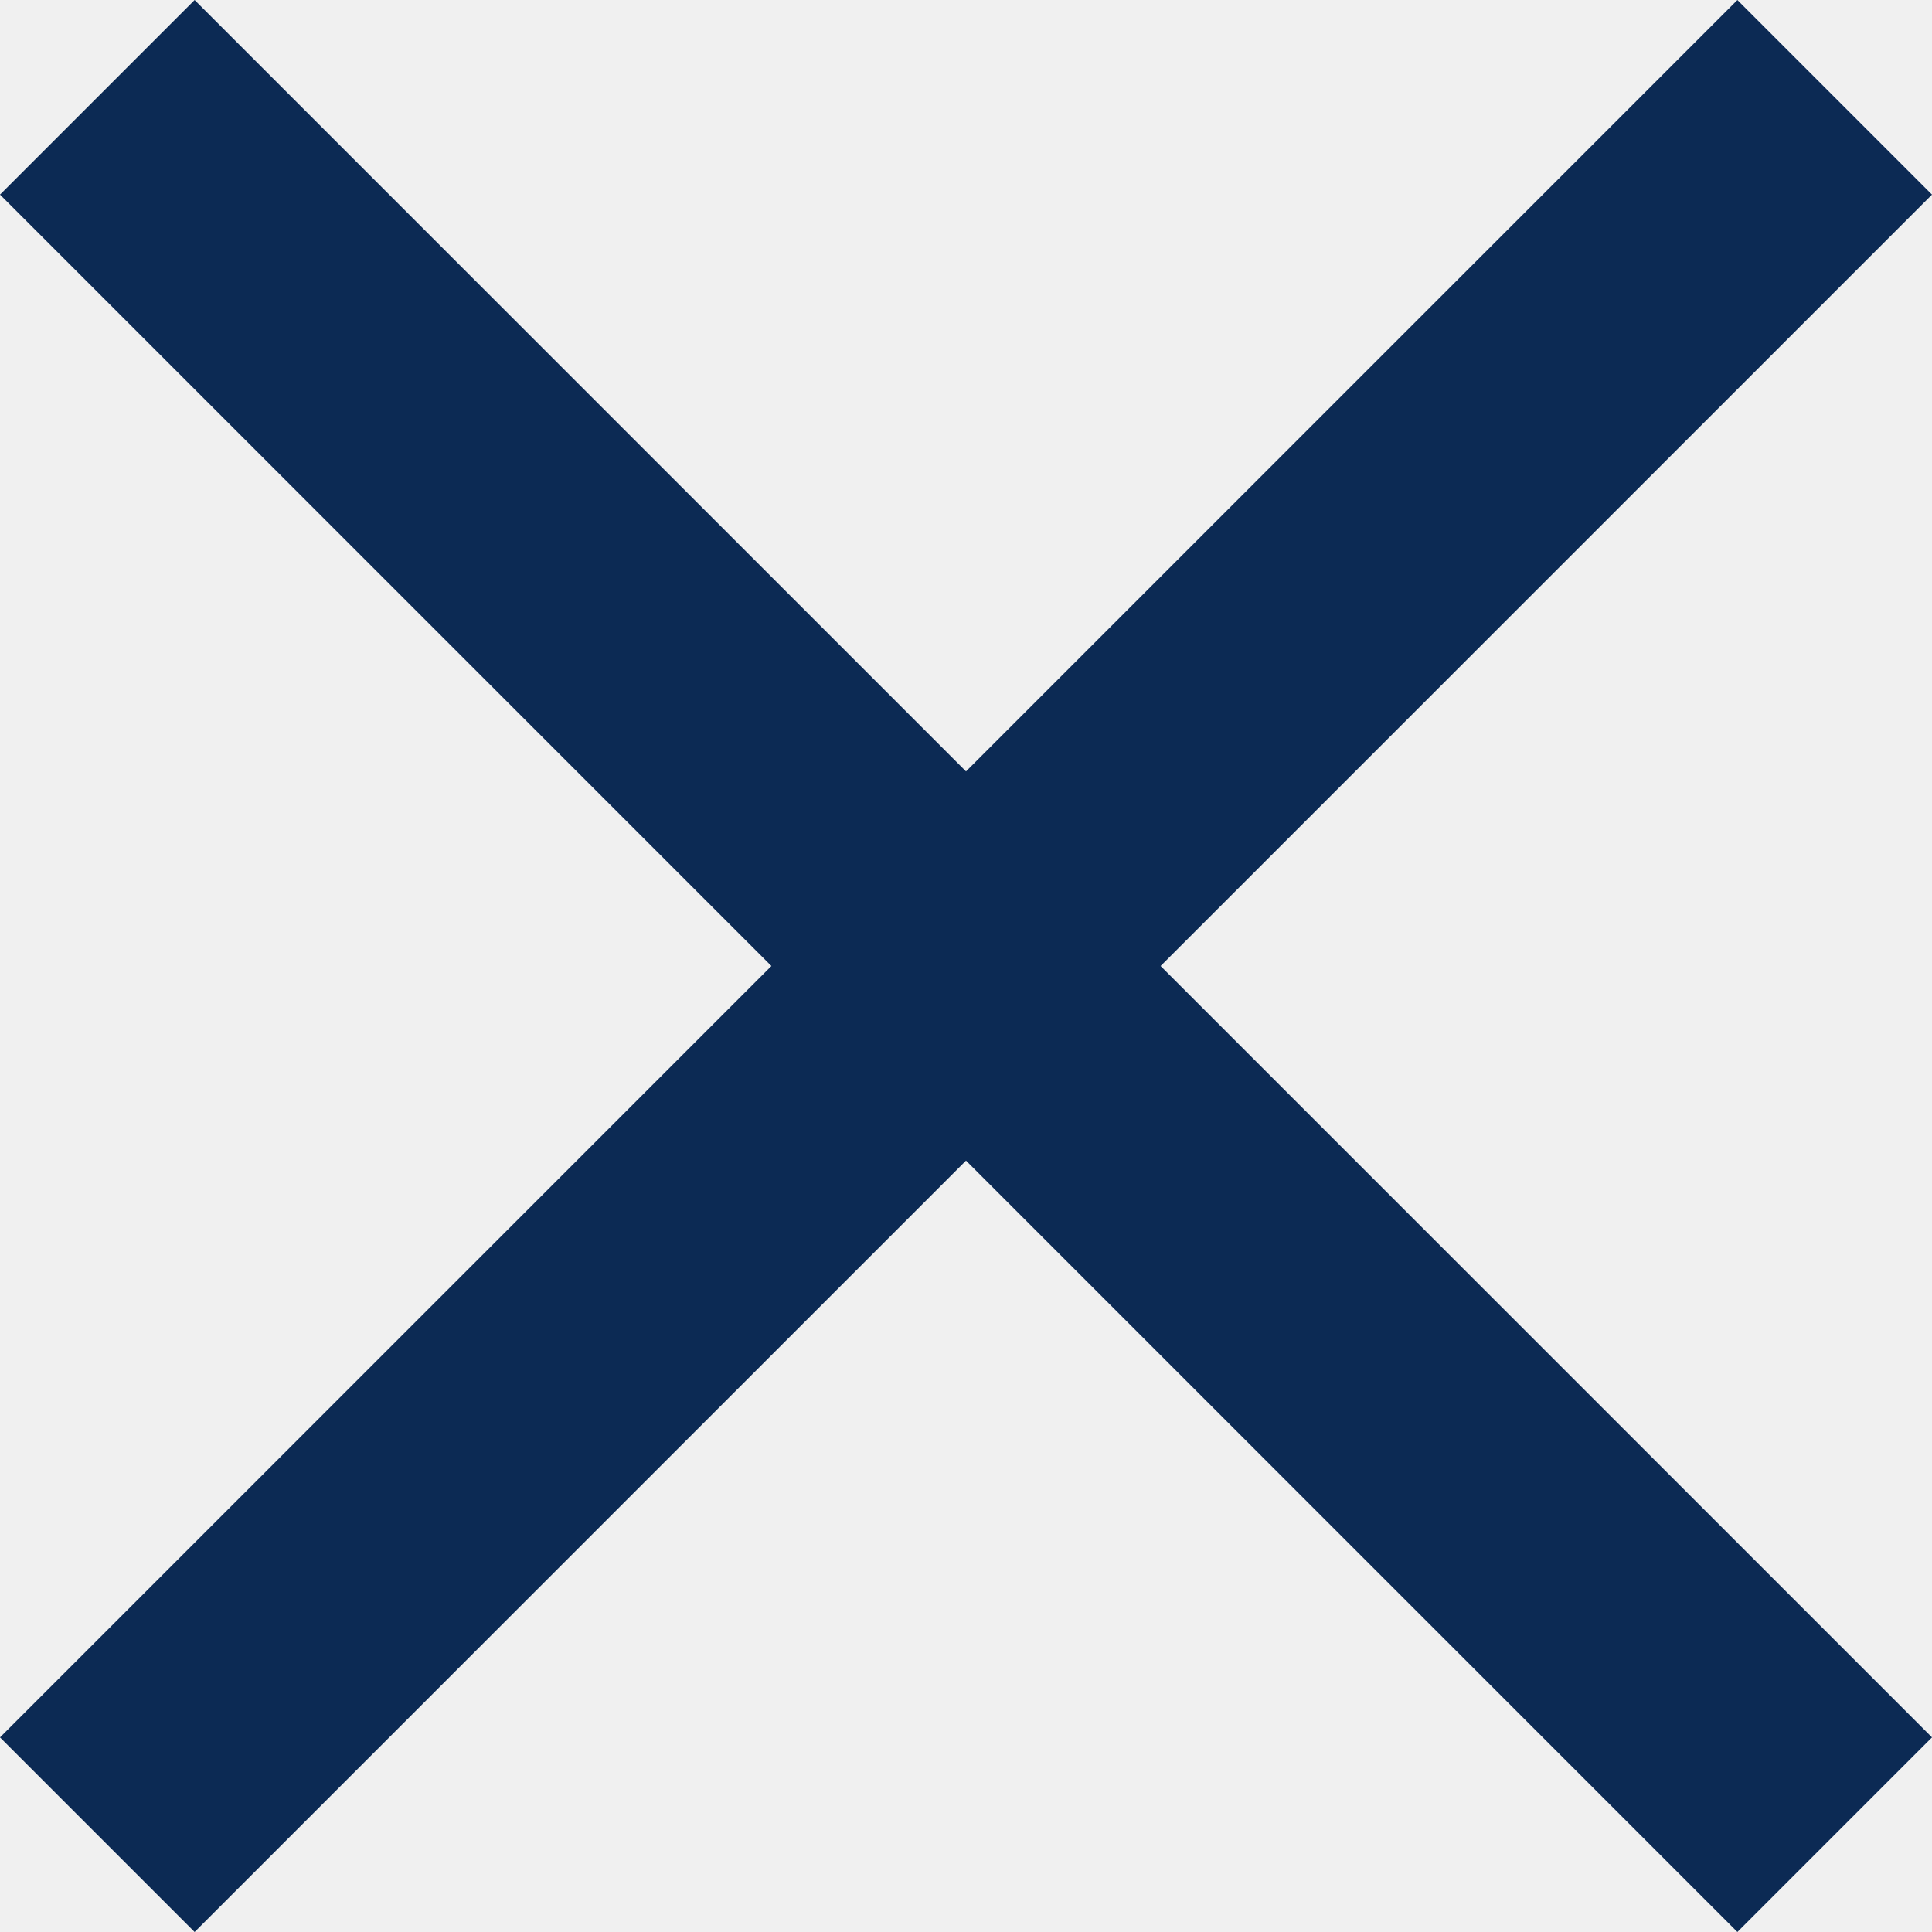
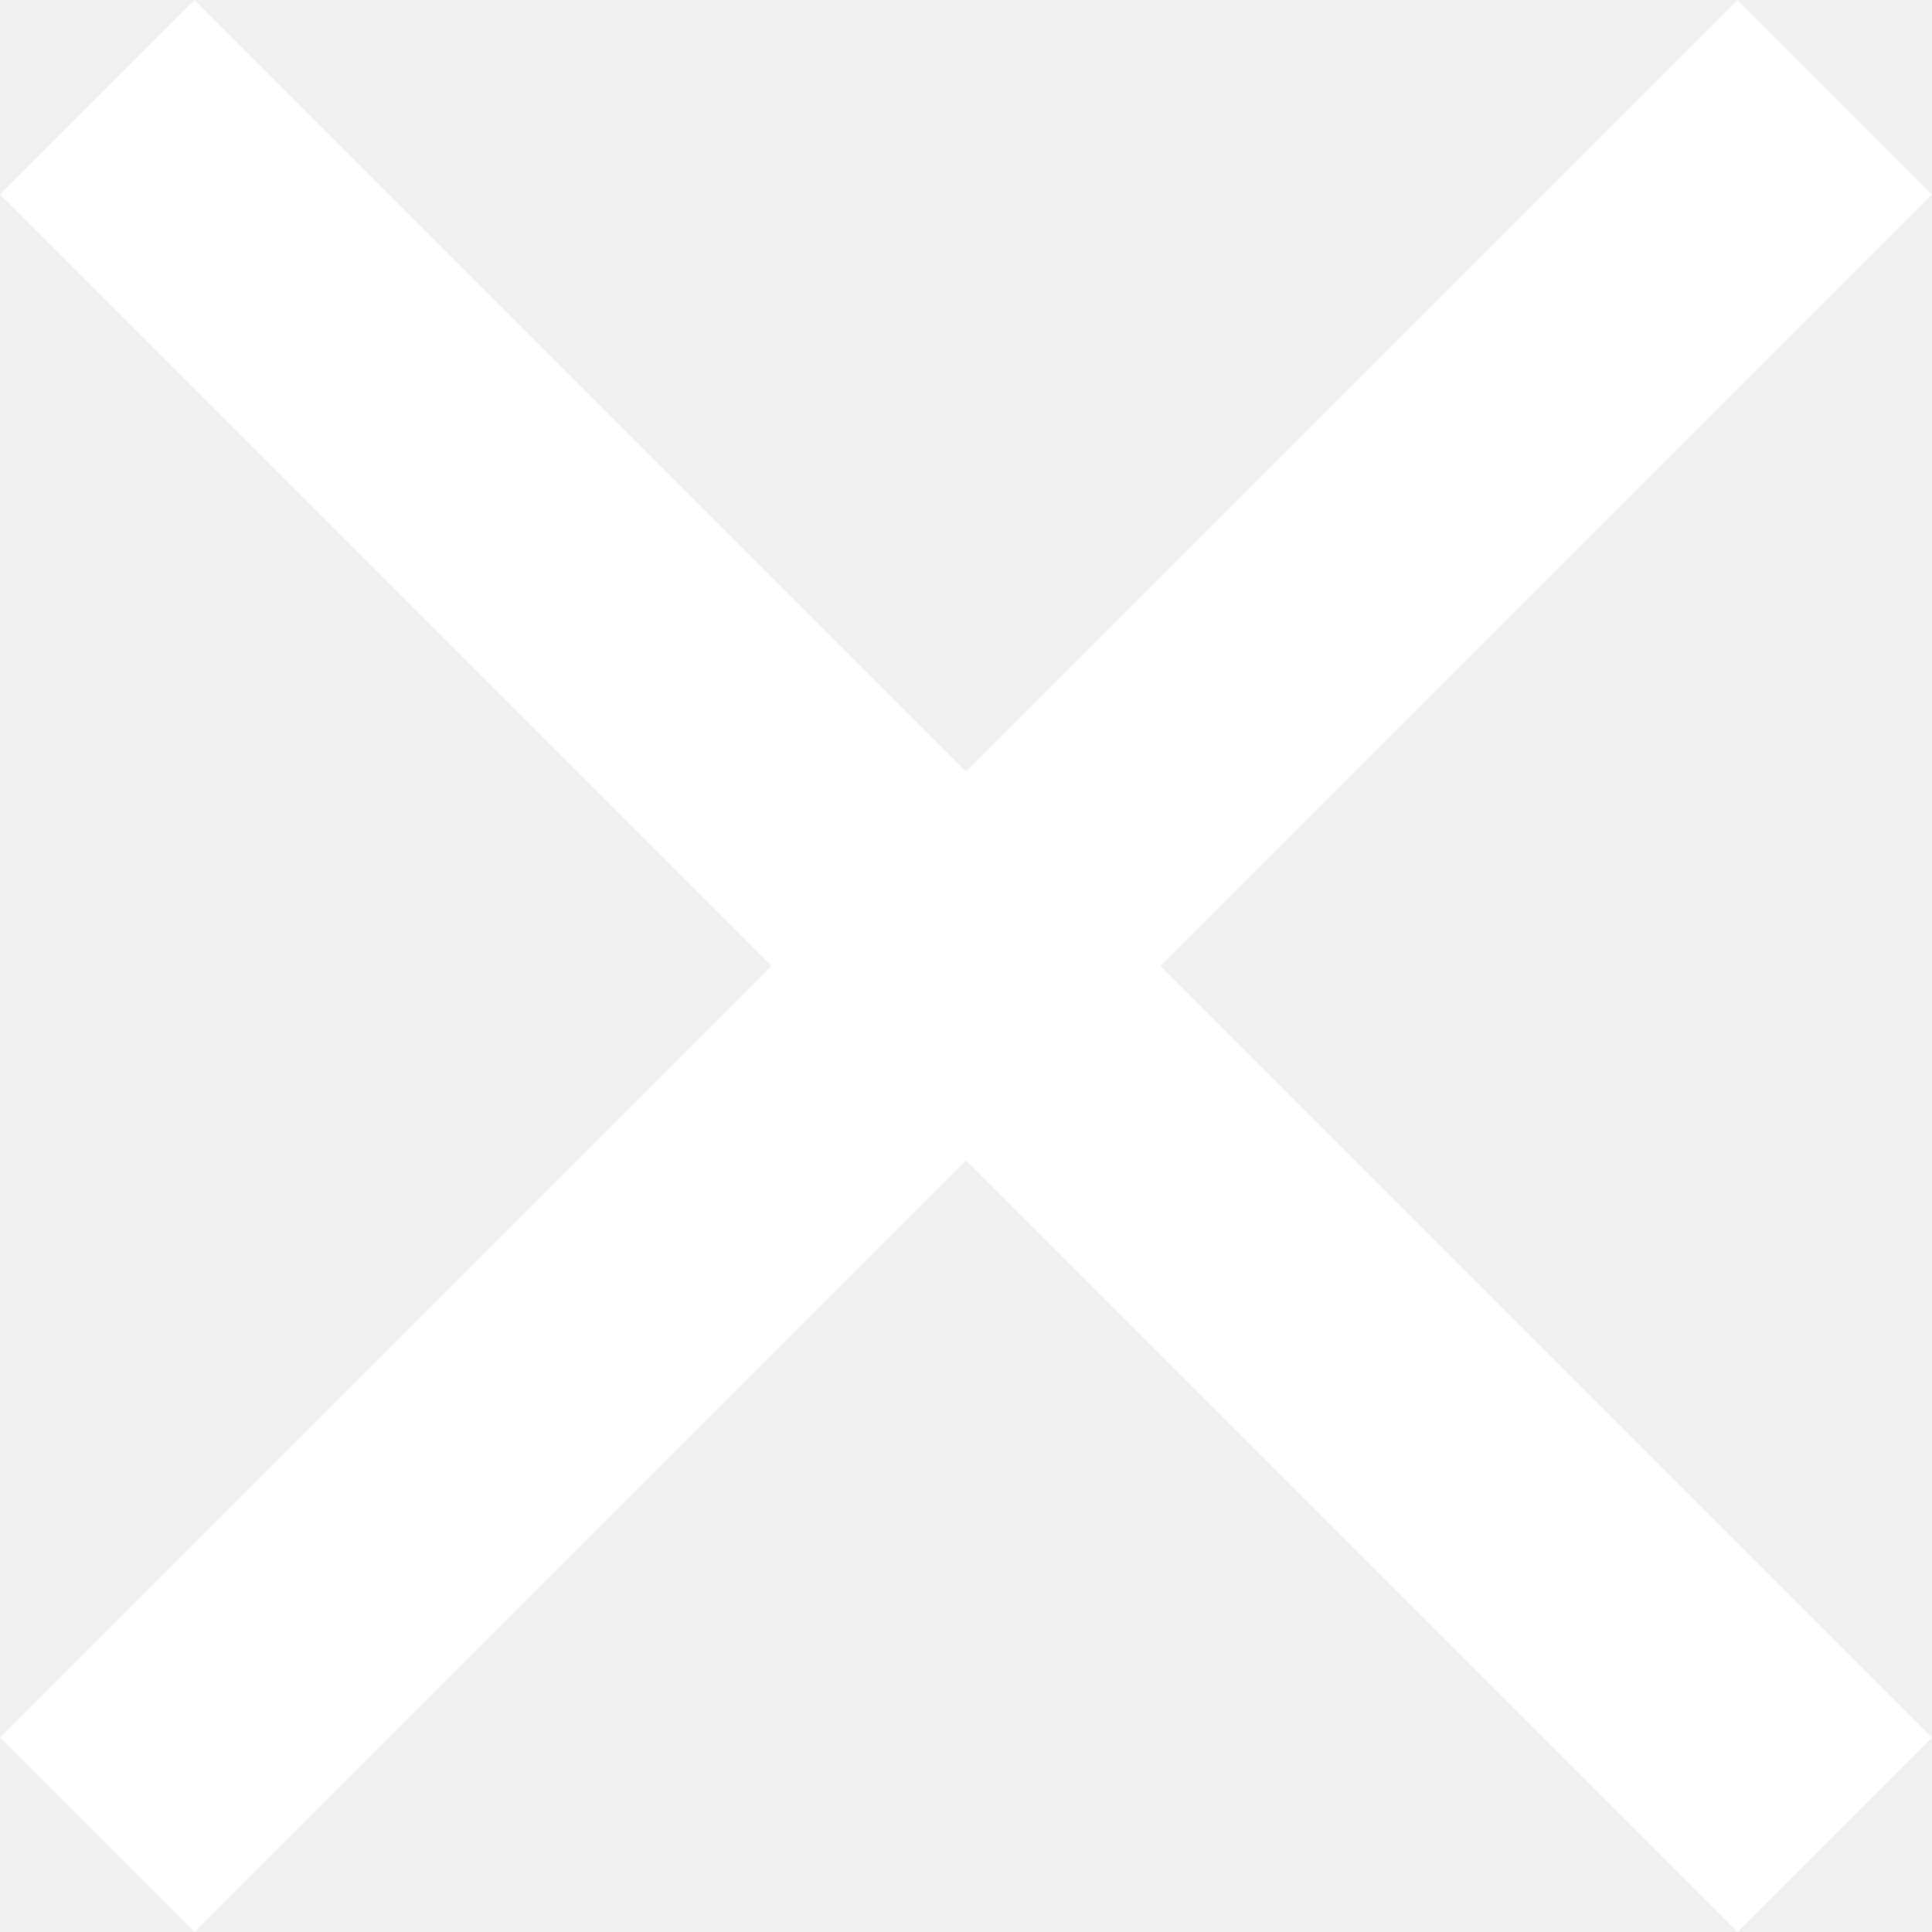
<svg xmlns="http://www.w3.org/2000/svg" width="22" height="22" viewBox="0 0 22 22" fill="none">
-   <path d="M22 2.216L19.784 0L11 8.784L2.216 0L0 2.216L8.784 11L0 19.784L2.216 22L11 13.216L19.784 22L22 19.784L13.216 11L22 2.216Z" fill="#0C2A54" />
+   <path d="M22 2.216L19.784 0L11 8.784L2.216 0L0 2.216L8.784 11L0 19.784L2.216 22L11 13.216L19.784 22L22 19.784L13.216 11L22 2.216Z" fill="#ffffff" />
</svg>
